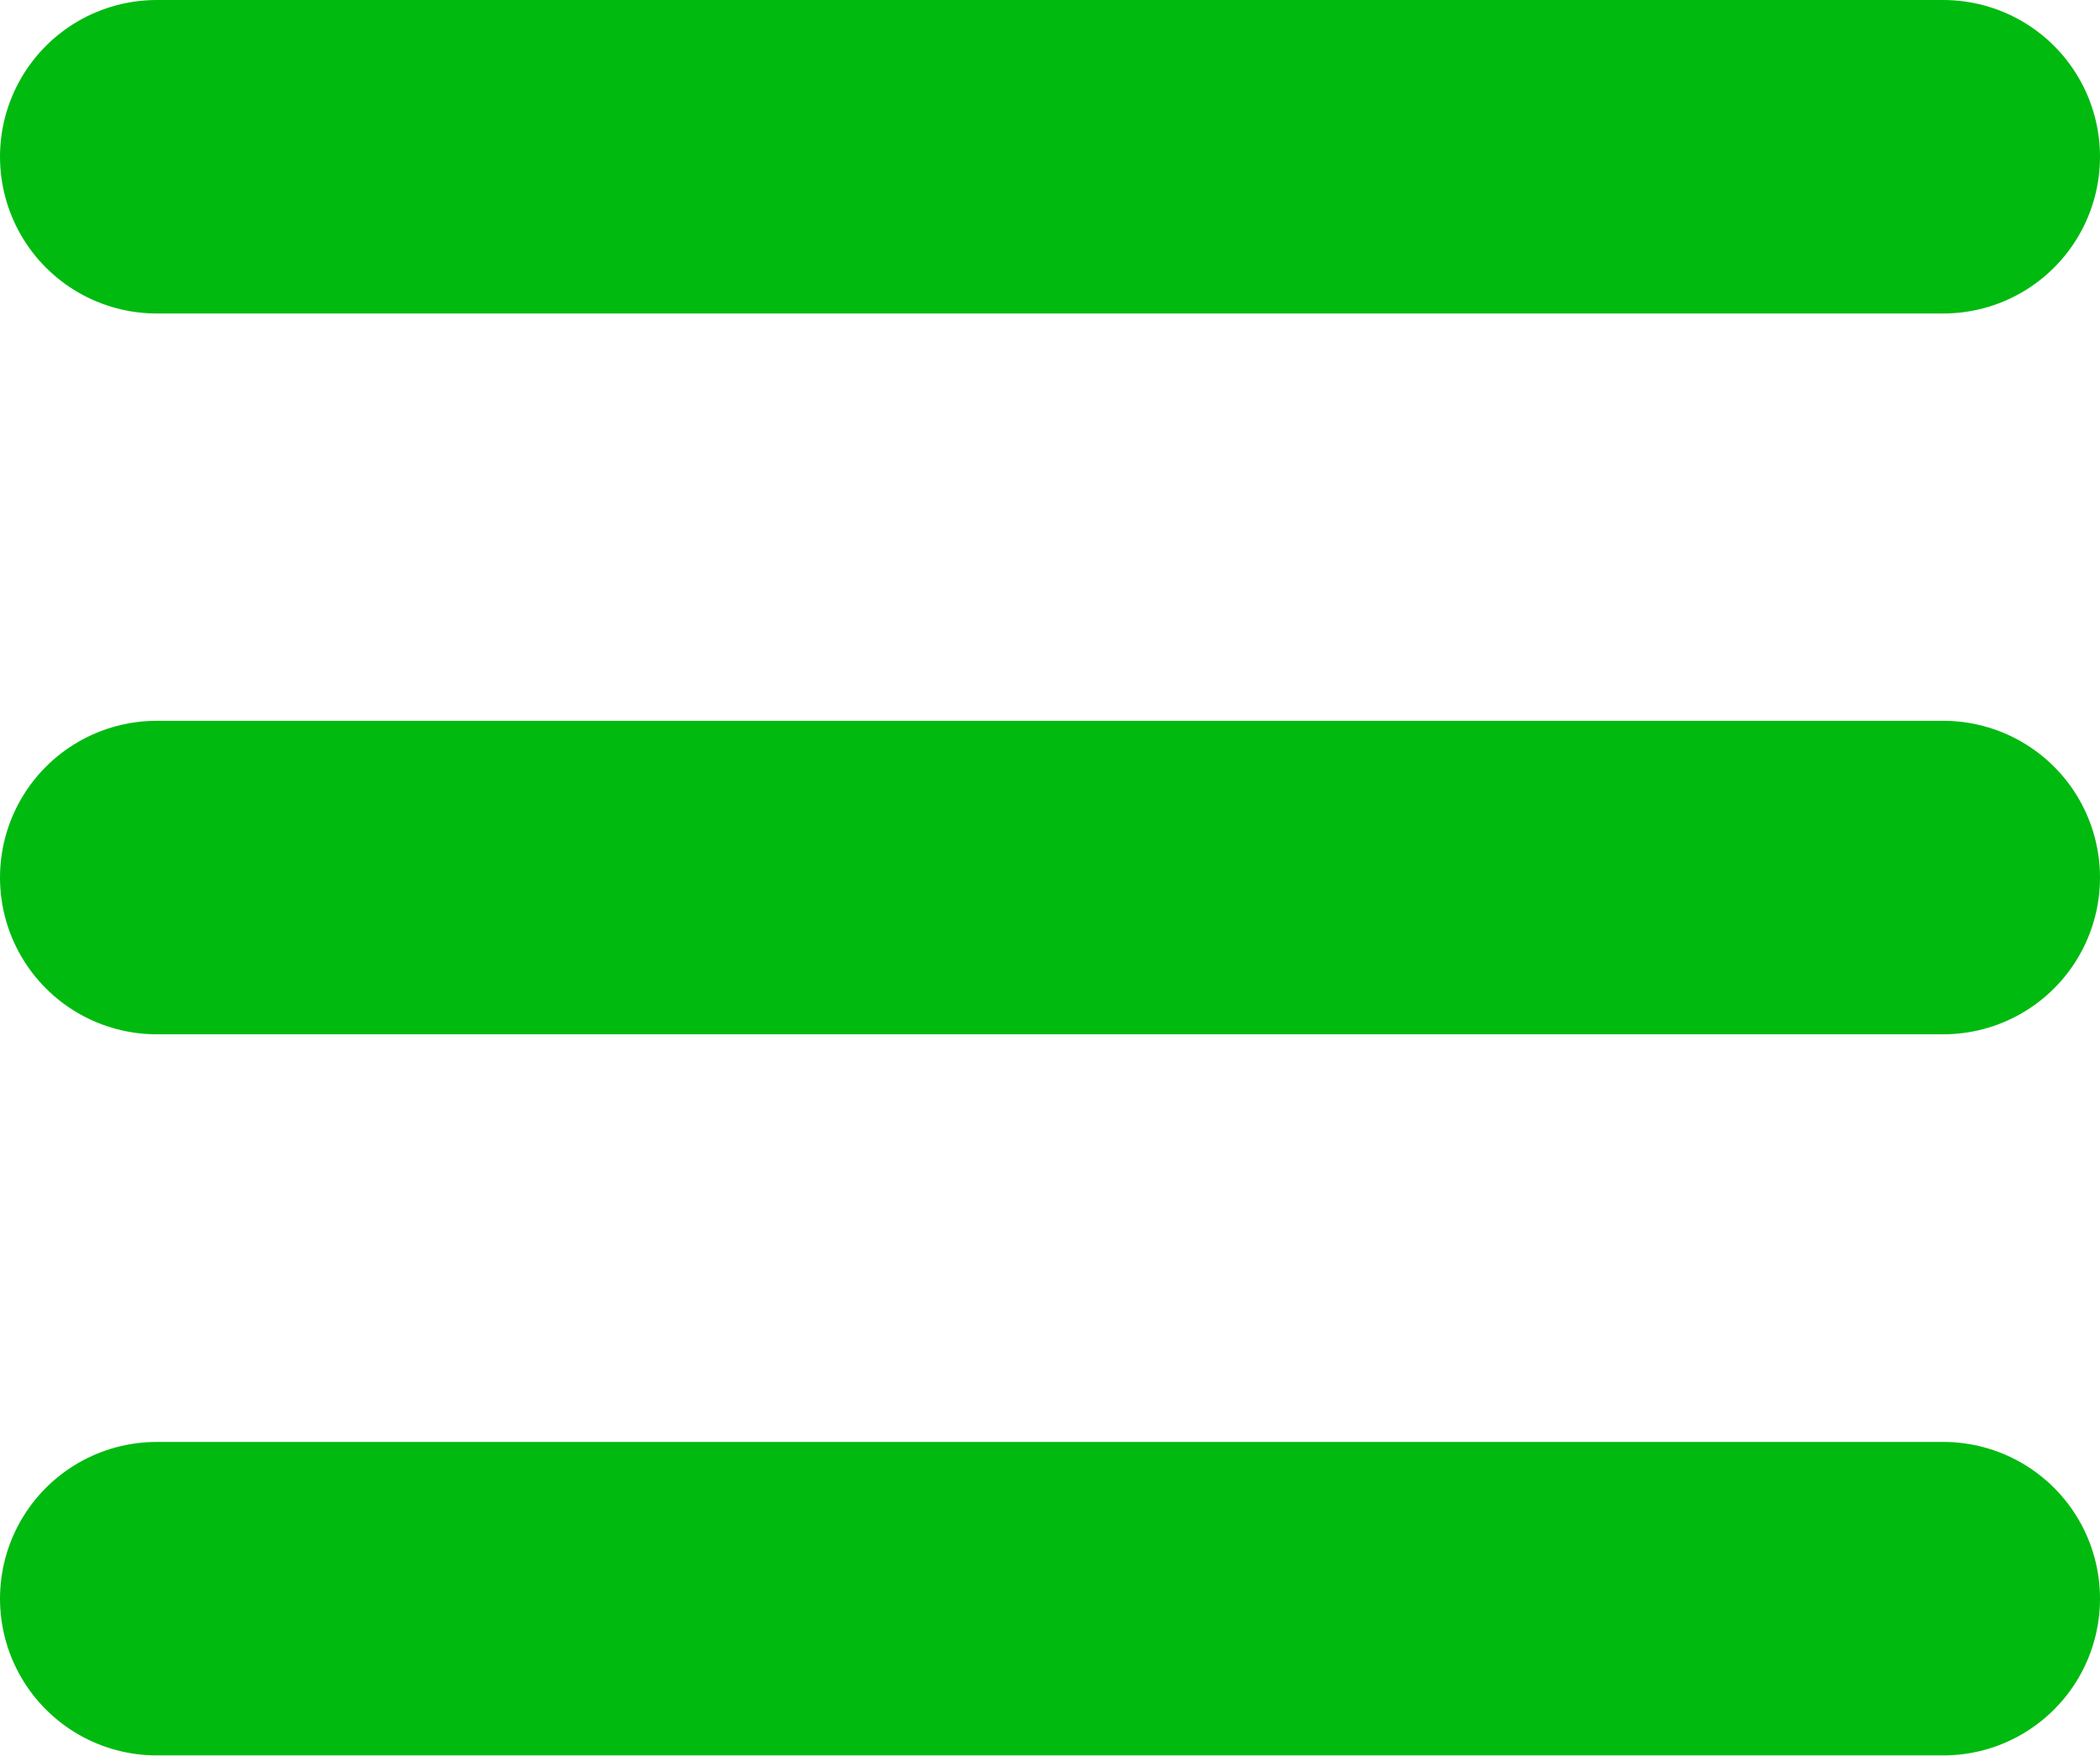
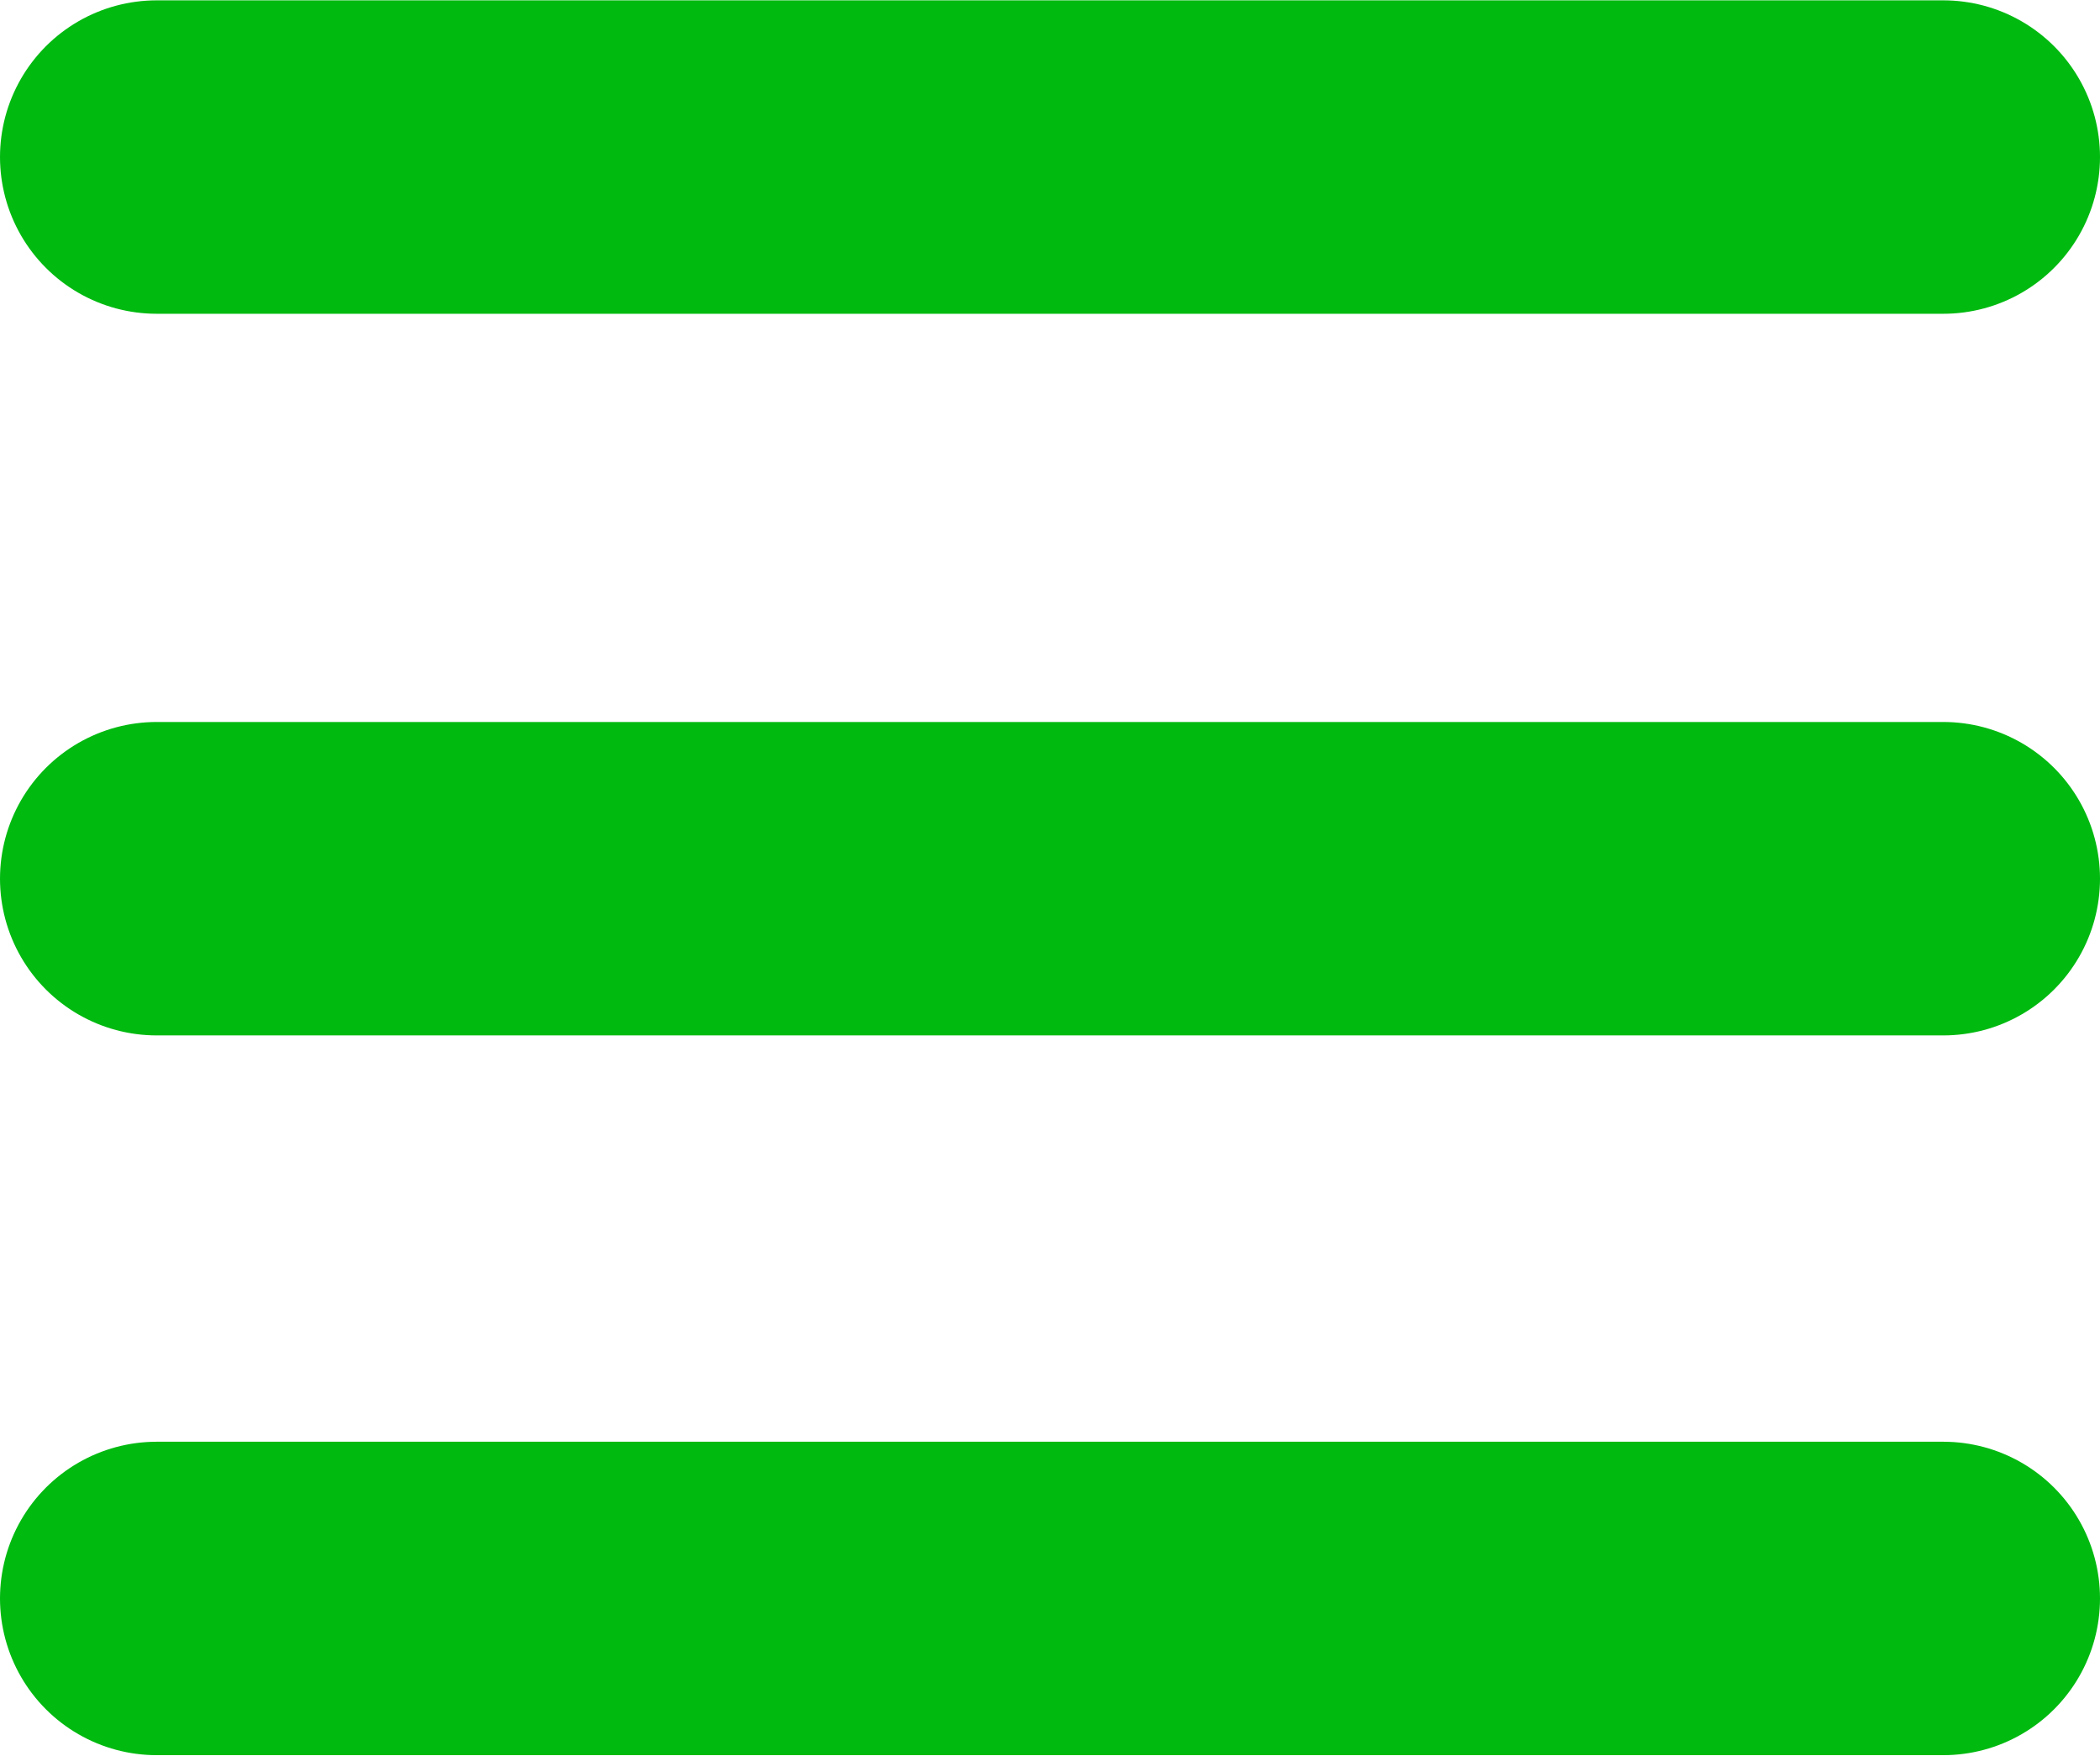
- <svg xmlns="http://www.w3.org/2000/svg" width="25.122" height="20.995" viewBox="0 0 6.647 5.555" version="1.1" id="svg4">
-   <defs id="defs8" />
-   <path style="font-variation-settings:normal;fill:none;fill-opacity:1;stroke:#00ba10;stroke-width:0.992;stroke-linecap:round;stroke-linejoin:round;stroke-miterlimit:4.161;stroke-dasharray:none;stroke-dashoffset:0;stroke-opacity:1;stop-color:#000000" d="M 0.496,0.496 H 6.151 M 0.496,5.059 H 6.151 M 0.496,2.777 H 6.151" id="path2" />
+ <svg xmlns="http://www.w3.org/2000/svg" width="12.561" height="10.498" viewBox="0 0 3.324 2.777">
+   <path style="font-variation-settings:normal;fill:none;fill-opacity:1;stroke:#00ba10;stroke-width:.496;stroke-linecap:round;stroke-linejoin:round;stroke-miterlimit:4.161;stroke-dasharray:none;stroke-dashoffset:0;stroke-opacity:1;stop-color:#000" d="M.248.248h2.828M.248 2.529h2.828M.248 1.39h2.828" />
</svg>
